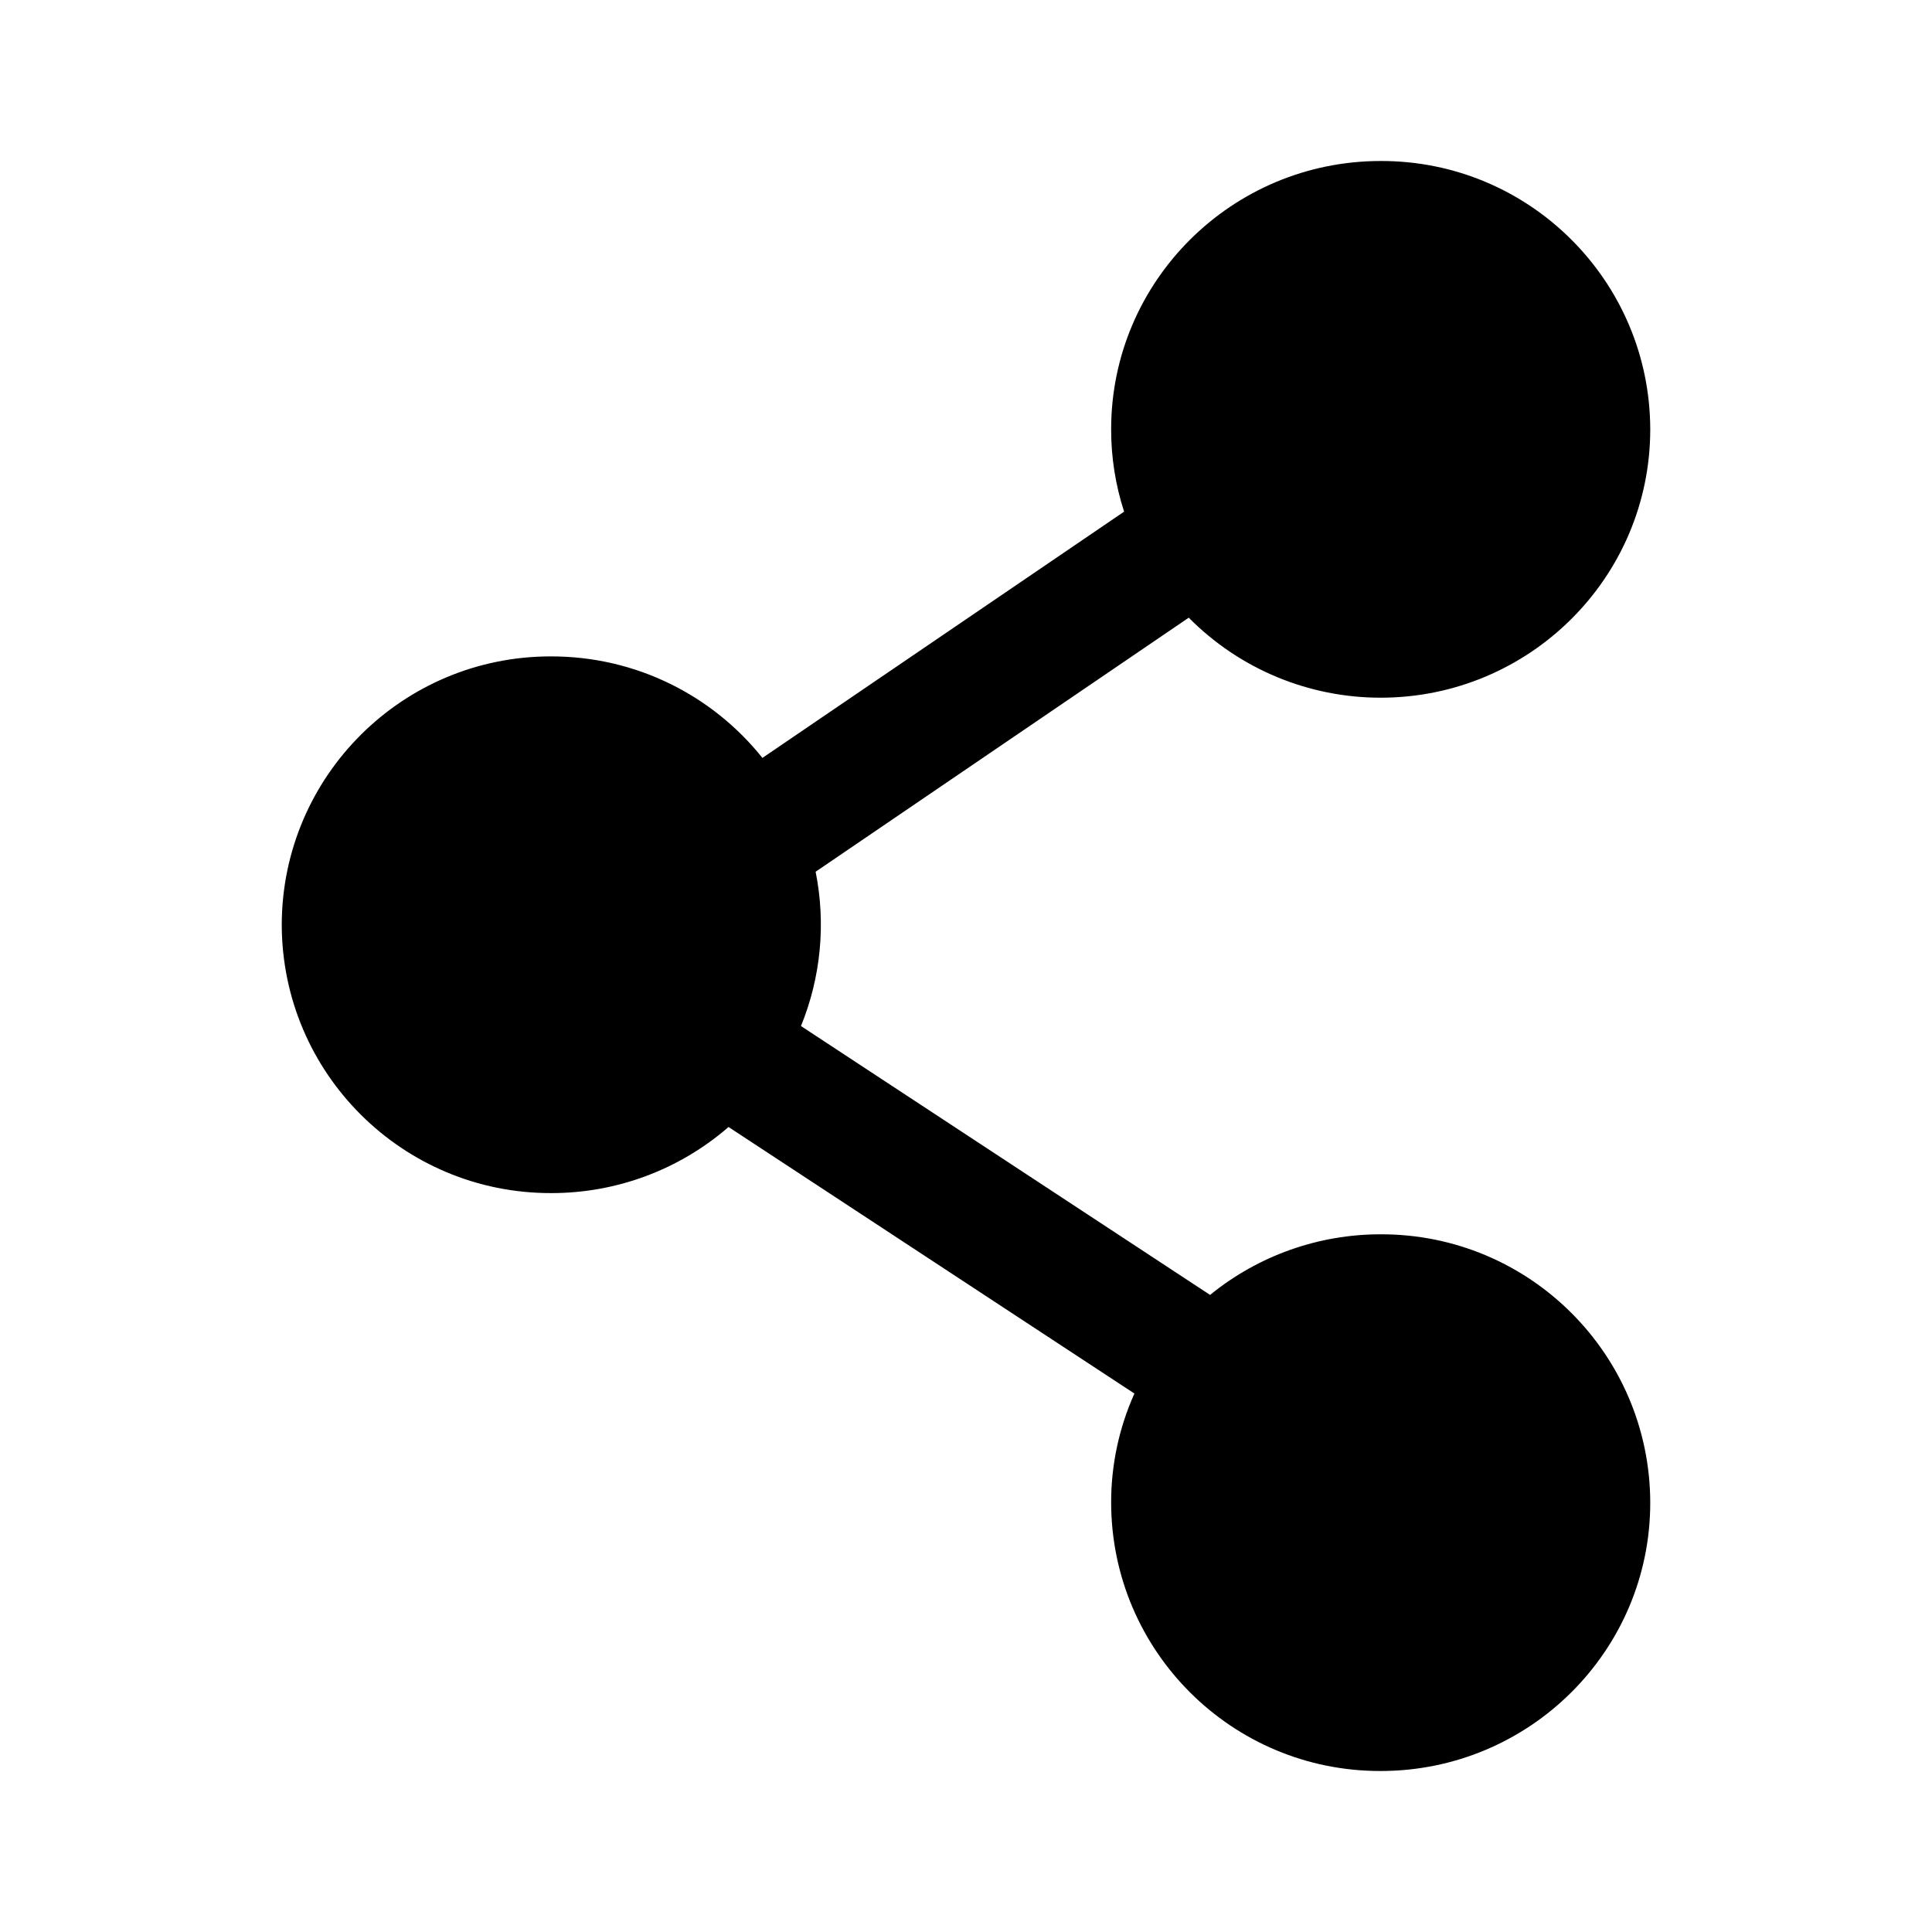
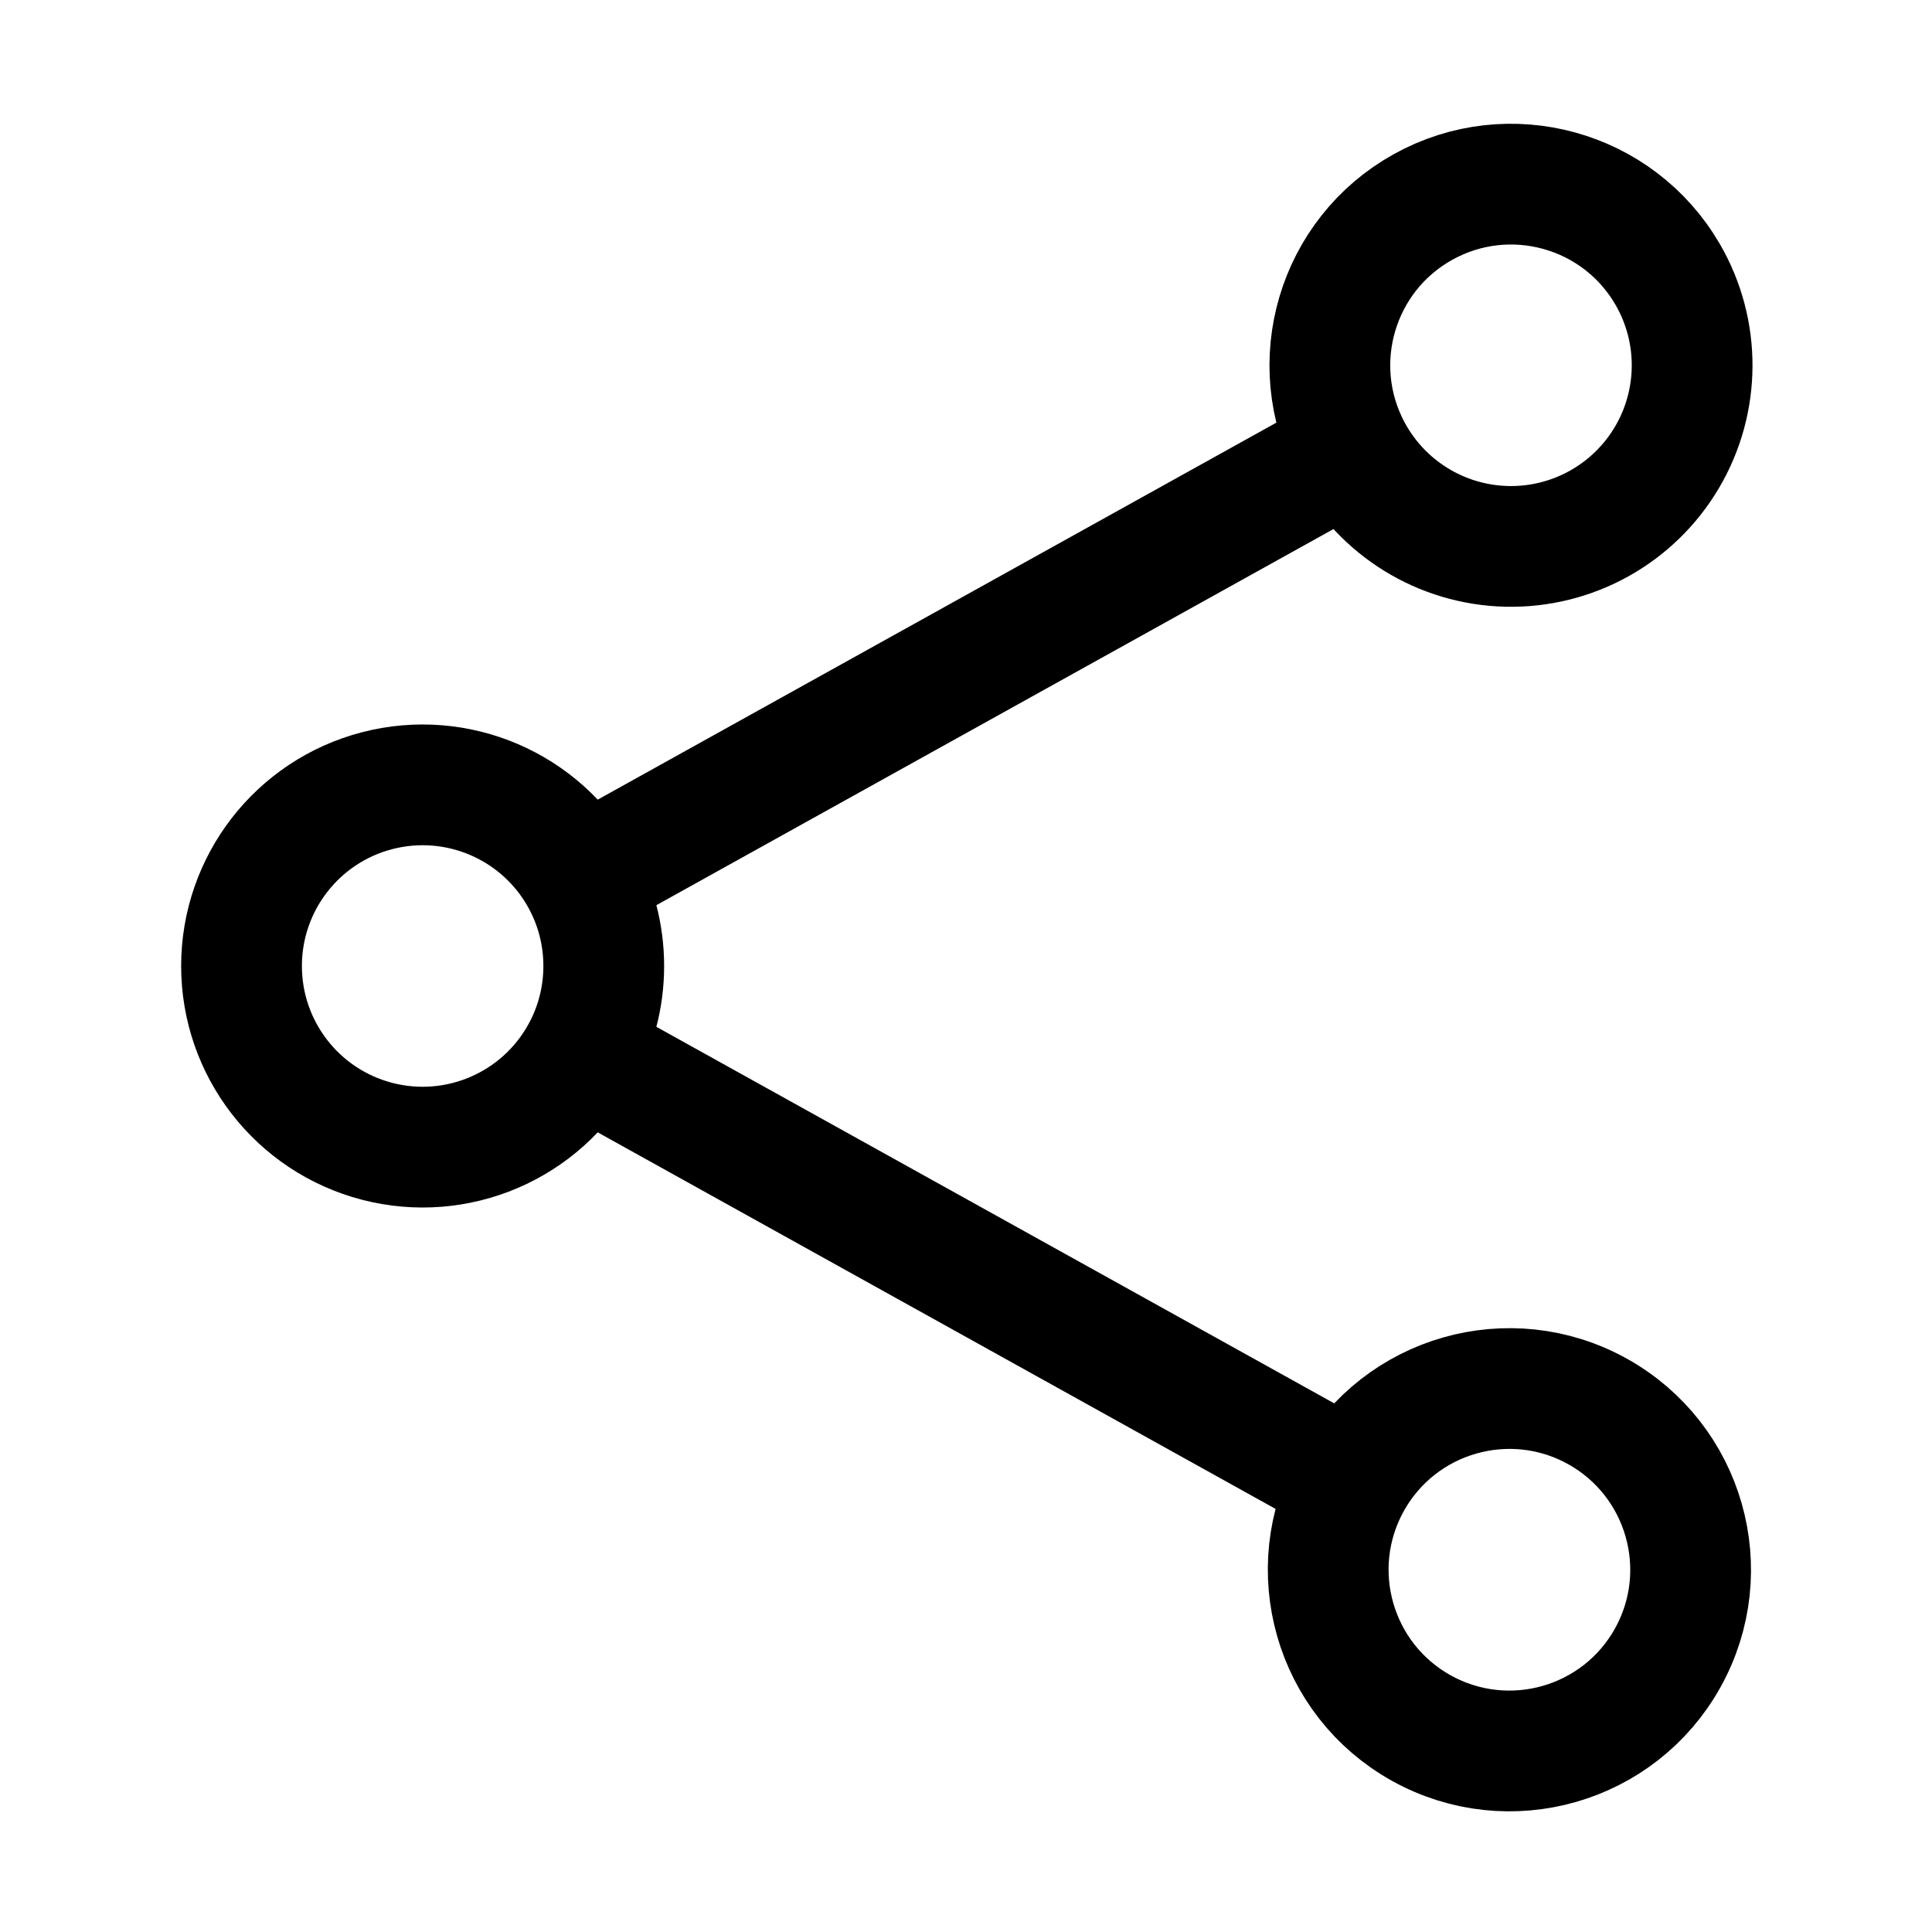
- <svg xmlns="http://www.w3.org/2000/svg" viewBox="0 0 24 24">
-   <path fill="currentColor" fill-rule="evenodd" d="M13.803 5.333c0-1.84 1.5-3.333 3.348-3.333A3.34 3.34 0 0 1 20.5 5.333c0 1.841-1.5 3.334-3.349 3.334a3.35 3.35 0 0 1-2.384-.994l-4.635 3.156a3.34 3.34 0 0 1-.182 1.917l5.082 3.34a3.35 3.35 0 0 1 2.12-.753a3.34 3.34 0 0 1 3.348 3.334C20.5 20.507 19 22 17.151 22a3.34 3.34 0 0 1-3.348-3.333a3.3 3.3 0 0 1 .289-1.356L9.05 14a3.35 3.35 0 0 1-2.202.821A3.34 3.34 0 0 1 3.5 11.487a3.34 3.34 0 0 1 3.348-3.333c1.064 0 2.01.493 2.623 1.261l4.493-3.059a3.3 3.3 0 0 1-.161-1.023" clip-rule="evenodd" />
+ <svg xmlns="http://www.w3.org/2000/svg" fill="none" viewBox="0 0 24 24" stroke-width="1.5" stroke="currentColor" class="size-6">
+   <path stroke-linecap="round" stroke-linejoin="round" d="M7.217 10.907a2.25 2.25 0 1 0 0 2.186m0-2.186c.18.324.283.696.283 1.093s-.103.77-.283 1.093m0-2.186 9.566-5.314m-9.566 7.5 9.566 5.314m0 0a2.25 2.25 0 1 0 3.935 2.186 2.25 2.25 0 0 0-3.935-2.186Zm0-12.814a2.25 2.25 0 1 0 3.933-2.185 2.25 2.25 0 0 0-3.933 2.185Z" />
</svg>
